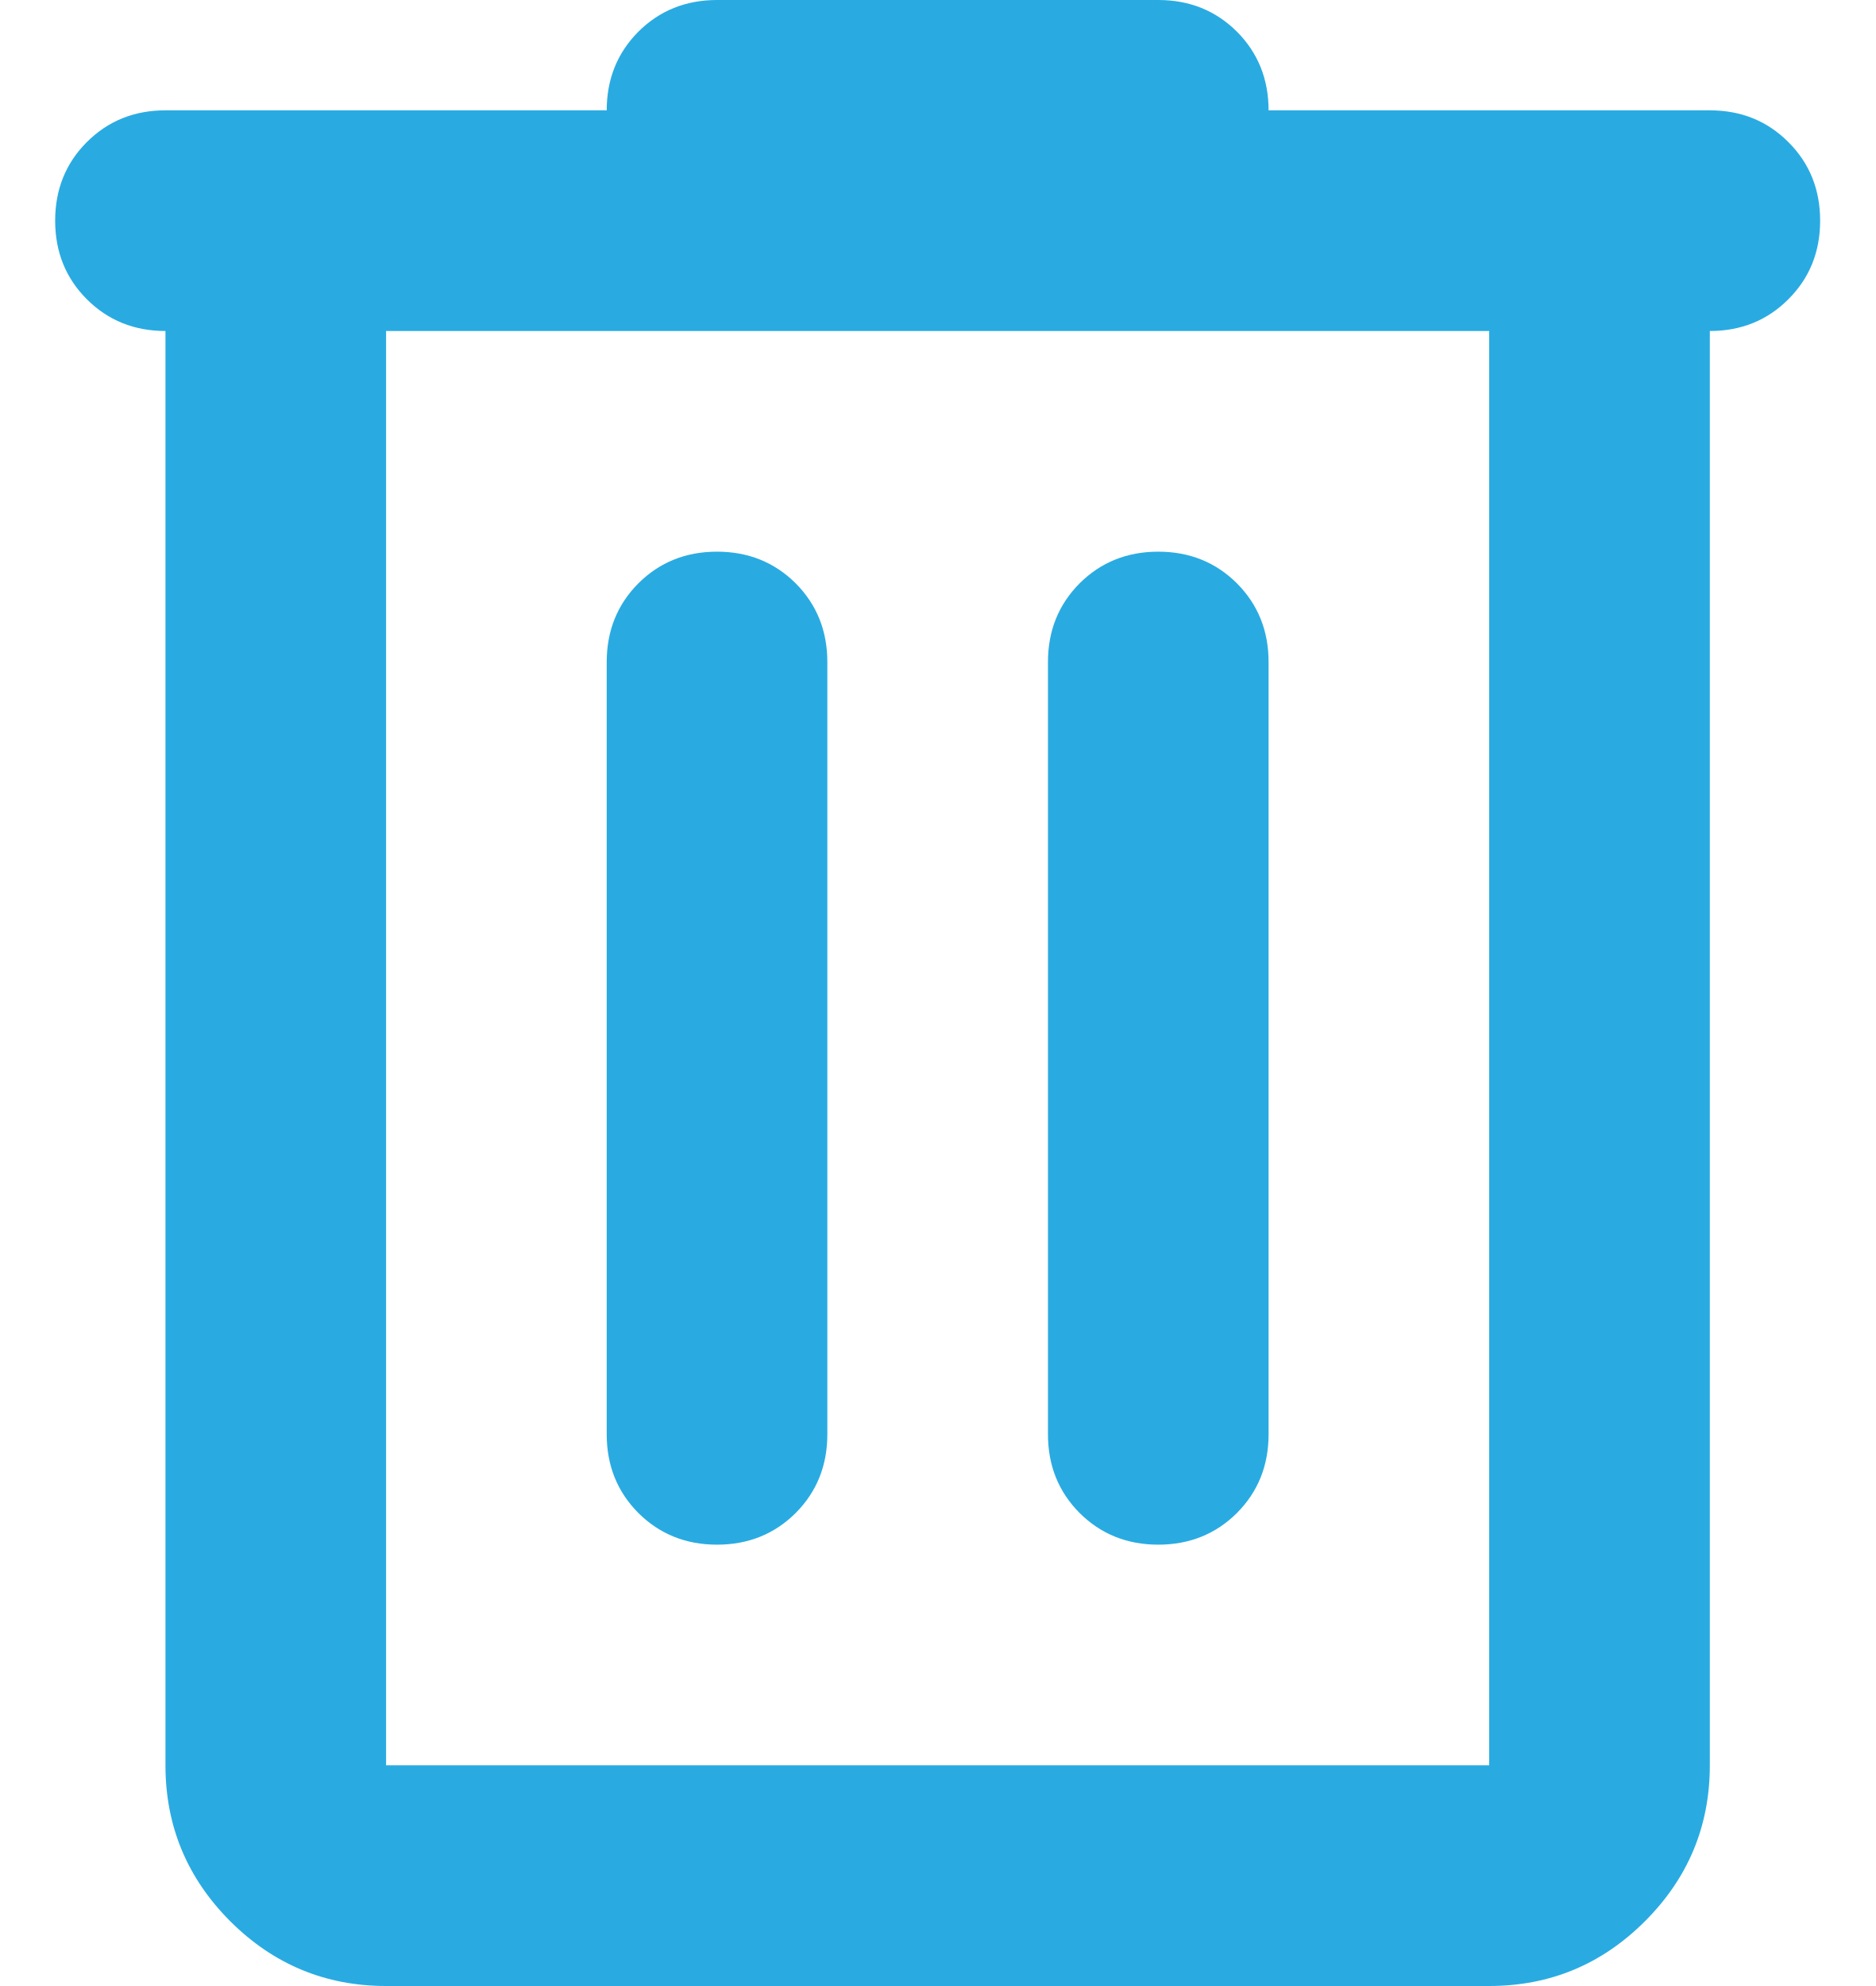
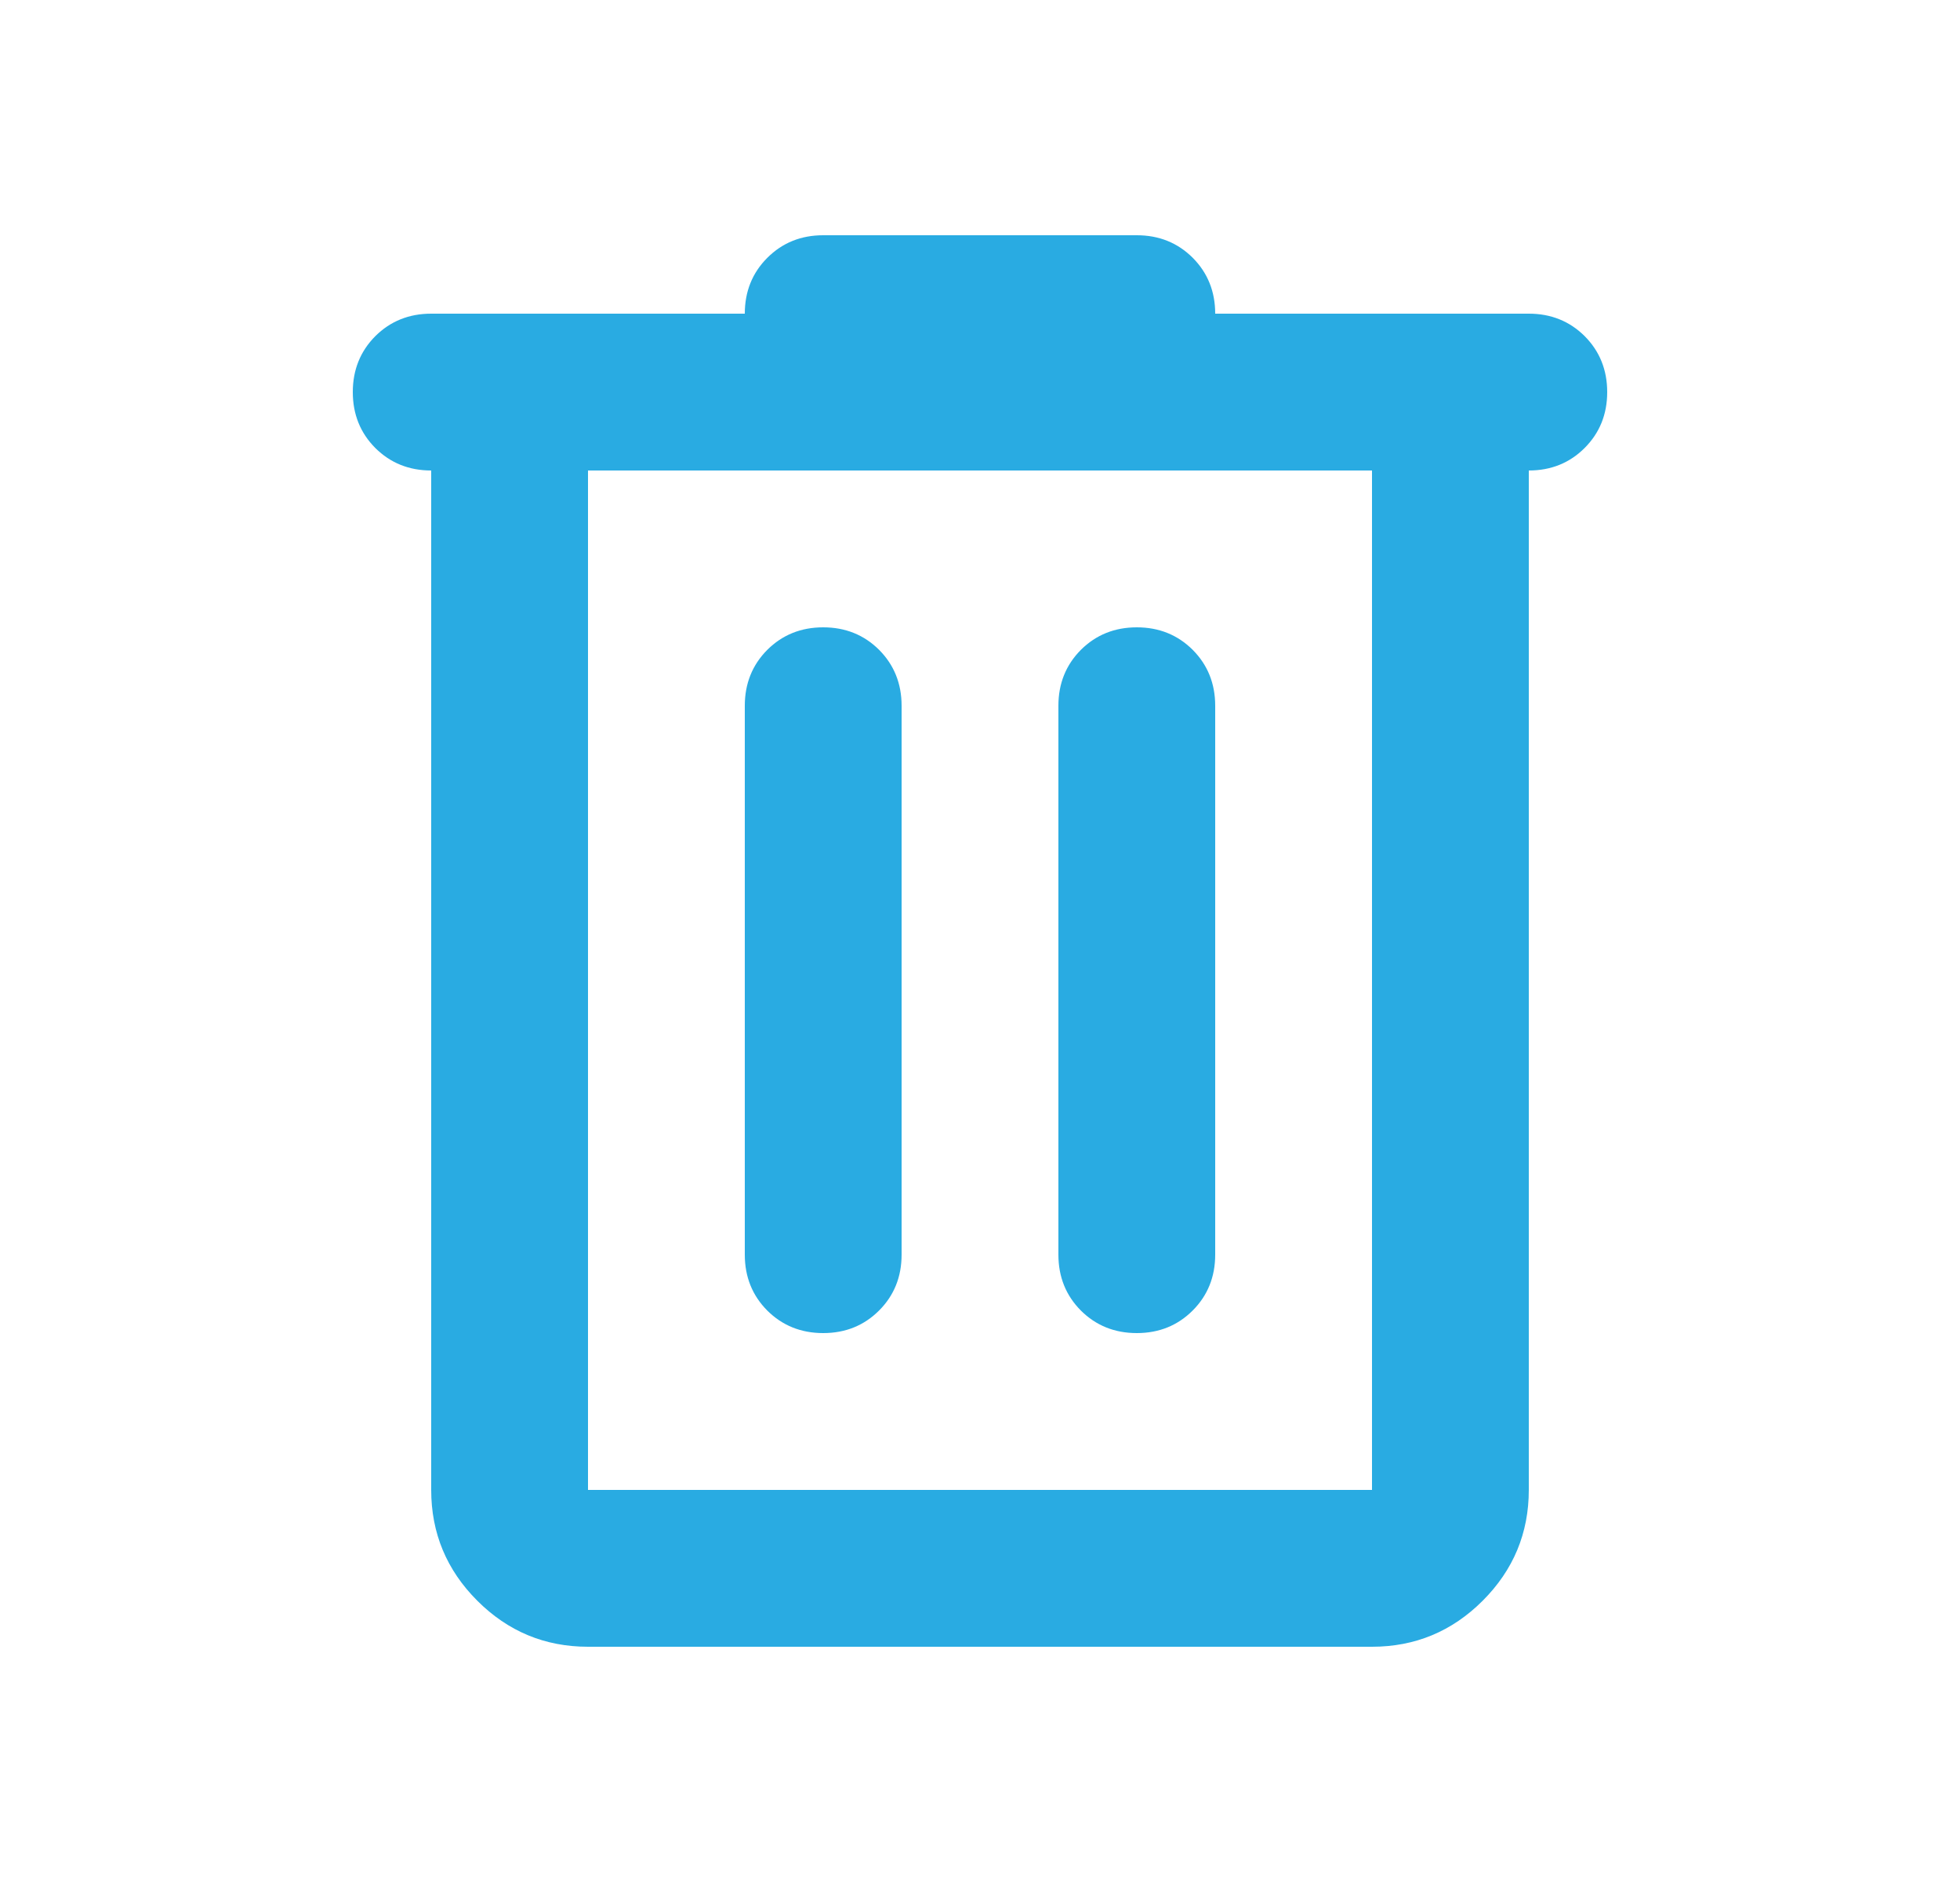
- <svg xmlns="http://www.w3.org/2000/svg" width="17" height="18" viewBox="0 0 17 18" fill="none">
-   <path d="M3.5 18C2.95 18 2.479 17.804 2.087 17.413C1.696 17.021 1.5 16.55 1.5 16V3C1.217 3 0.979 2.904 0.787 2.712C0.596 2.521 0.5 2.283 0.5 2C0.5 1.717 0.596 1.479 0.787 1.288C0.979 1.096 1.217 1 1.5 1H5.5C5.5 0.717 5.596 0.479 5.787 0.287C5.979 0.096 6.217 0 6.5 0H10.5C10.783 0 11.021 0.096 11.213 0.287C11.404 0.479 11.5 0.717 11.5 1H15.5C15.783 1 16.021 1.096 16.212 1.288C16.404 1.479 16.5 1.717 16.5 2C16.5 2.283 16.404 2.521 16.212 2.712C16.021 2.904 15.783 3 15.5 3V16C15.5 16.55 15.304 17.021 14.912 17.413C14.521 17.804 14.05 18 13.5 18H3.5ZM3.5 3V16H13.5V3H3.5ZM5.5 13C5.5 13.283 5.596 13.521 5.787 13.713C5.979 13.904 6.217 14 6.5 14C6.783 14 7.021 13.904 7.213 13.713C7.404 13.521 7.5 13.283 7.5 13V6C7.5 5.717 7.404 5.479 7.213 5.287C7.021 5.096 6.783 5 6.5 5C6.217 5 5.979 5.096 5.787 5.287C5.596 5.479 5.5 5.717 5.5 6V13ZM9.5 13C9.5 13.283 9.596 13.521 9.787 13.713C9.979 13.904 10.217 14 10.5 14C10.783 14 11.021 13.904 11.213 13.713C11.404 13.521 11.5 13.283 11.5 13V6C11.5 5.717 11.404 5.479 11.213 5.287C11.021 5.096 10.783 5 10.5 5C10.217 5 9.979 5.096 9.787 5.287C9.596 5.479 9.5 5.717 9.5 6V13Z" fill="#29ABE2" />
+ <svg xmlns="http://www.w3.org/2000/svg" width="25" height="24" viewBox="0 0 25 24" fill="none" version="1.1" id="svg4">
+   <defs id="defs8" />
+   <path d="M 7.5,21 C 6.95,21 6.479,20.804 6.088,20.413 5.696,20.021 5.5,19.55 5.5,19 V 6 C 5.217,6 4.979,5.904 4.787,5.713 4.596,5.521 4.5,5.283 4.5,5 4.5,4.717 4.596,4.479 4.787,4.287 4.979,4.096 5.217,4 5.5,4 h 4 C 9.5,3.717 9.596,3.479 9.787,3.288 9.979,3.096 10.217,3 10.5,3 h 4 c 0.283,0 0.521,0.096 0.713,0.287 C 15.404,3.479 15.5,3.717 15.5,4 h 4 c 0.283,0 0.521,0.096 0.713,0.287 C 20.404,4.479 20.5,4.717 20.5,5 20.5,5.283 20.404,5.521 20.212,5.713 20.021,5.904 19.783,6 19.5,6 v 13 c 0,0.55 -0.196,1.021 -0.588,1.413 C 18.521,20.804 18.05,21 17.5,21 Z m 0,-15 v 13 h 10 V 6 Z m 2,10 c 0,0.283 0.096,0.521 0.287,0.713 C 9.979,16.904 10.217,17 10.5,17 10.783,17 11.021,16.904 11.213,16.712 11.404,16.521 11.5,16.283 11.5,16 V 9 C 11.5,8.717 11.404,8.479 11.213,8.287 11.021,8.096 10.783,8 10.5,8 10.217,8 9.979,8.096 9.787,8.287 9.596,8.479 9.5,8.717 9.5,9 Z m 4,0 c 0,0.283 0.096,0.521 0.287,0.713 C 13.979,16.904 14.217,17 14.5,17 14.783,17 15.021,16.904 15.213,16.712 15.404,16.521 15.5,16.283 15.5,16 V 9 C 15.5,8.717 15.404,8.479 15.213,8.287 15.021,8.096 14.783,8 14.5,8 14.217,8 13.979,8.096 13.787,8.287 13.596,8.479 13.5,8.717 13.5,9 Z" fill="#29abe2" id="path2" />
</svg>
